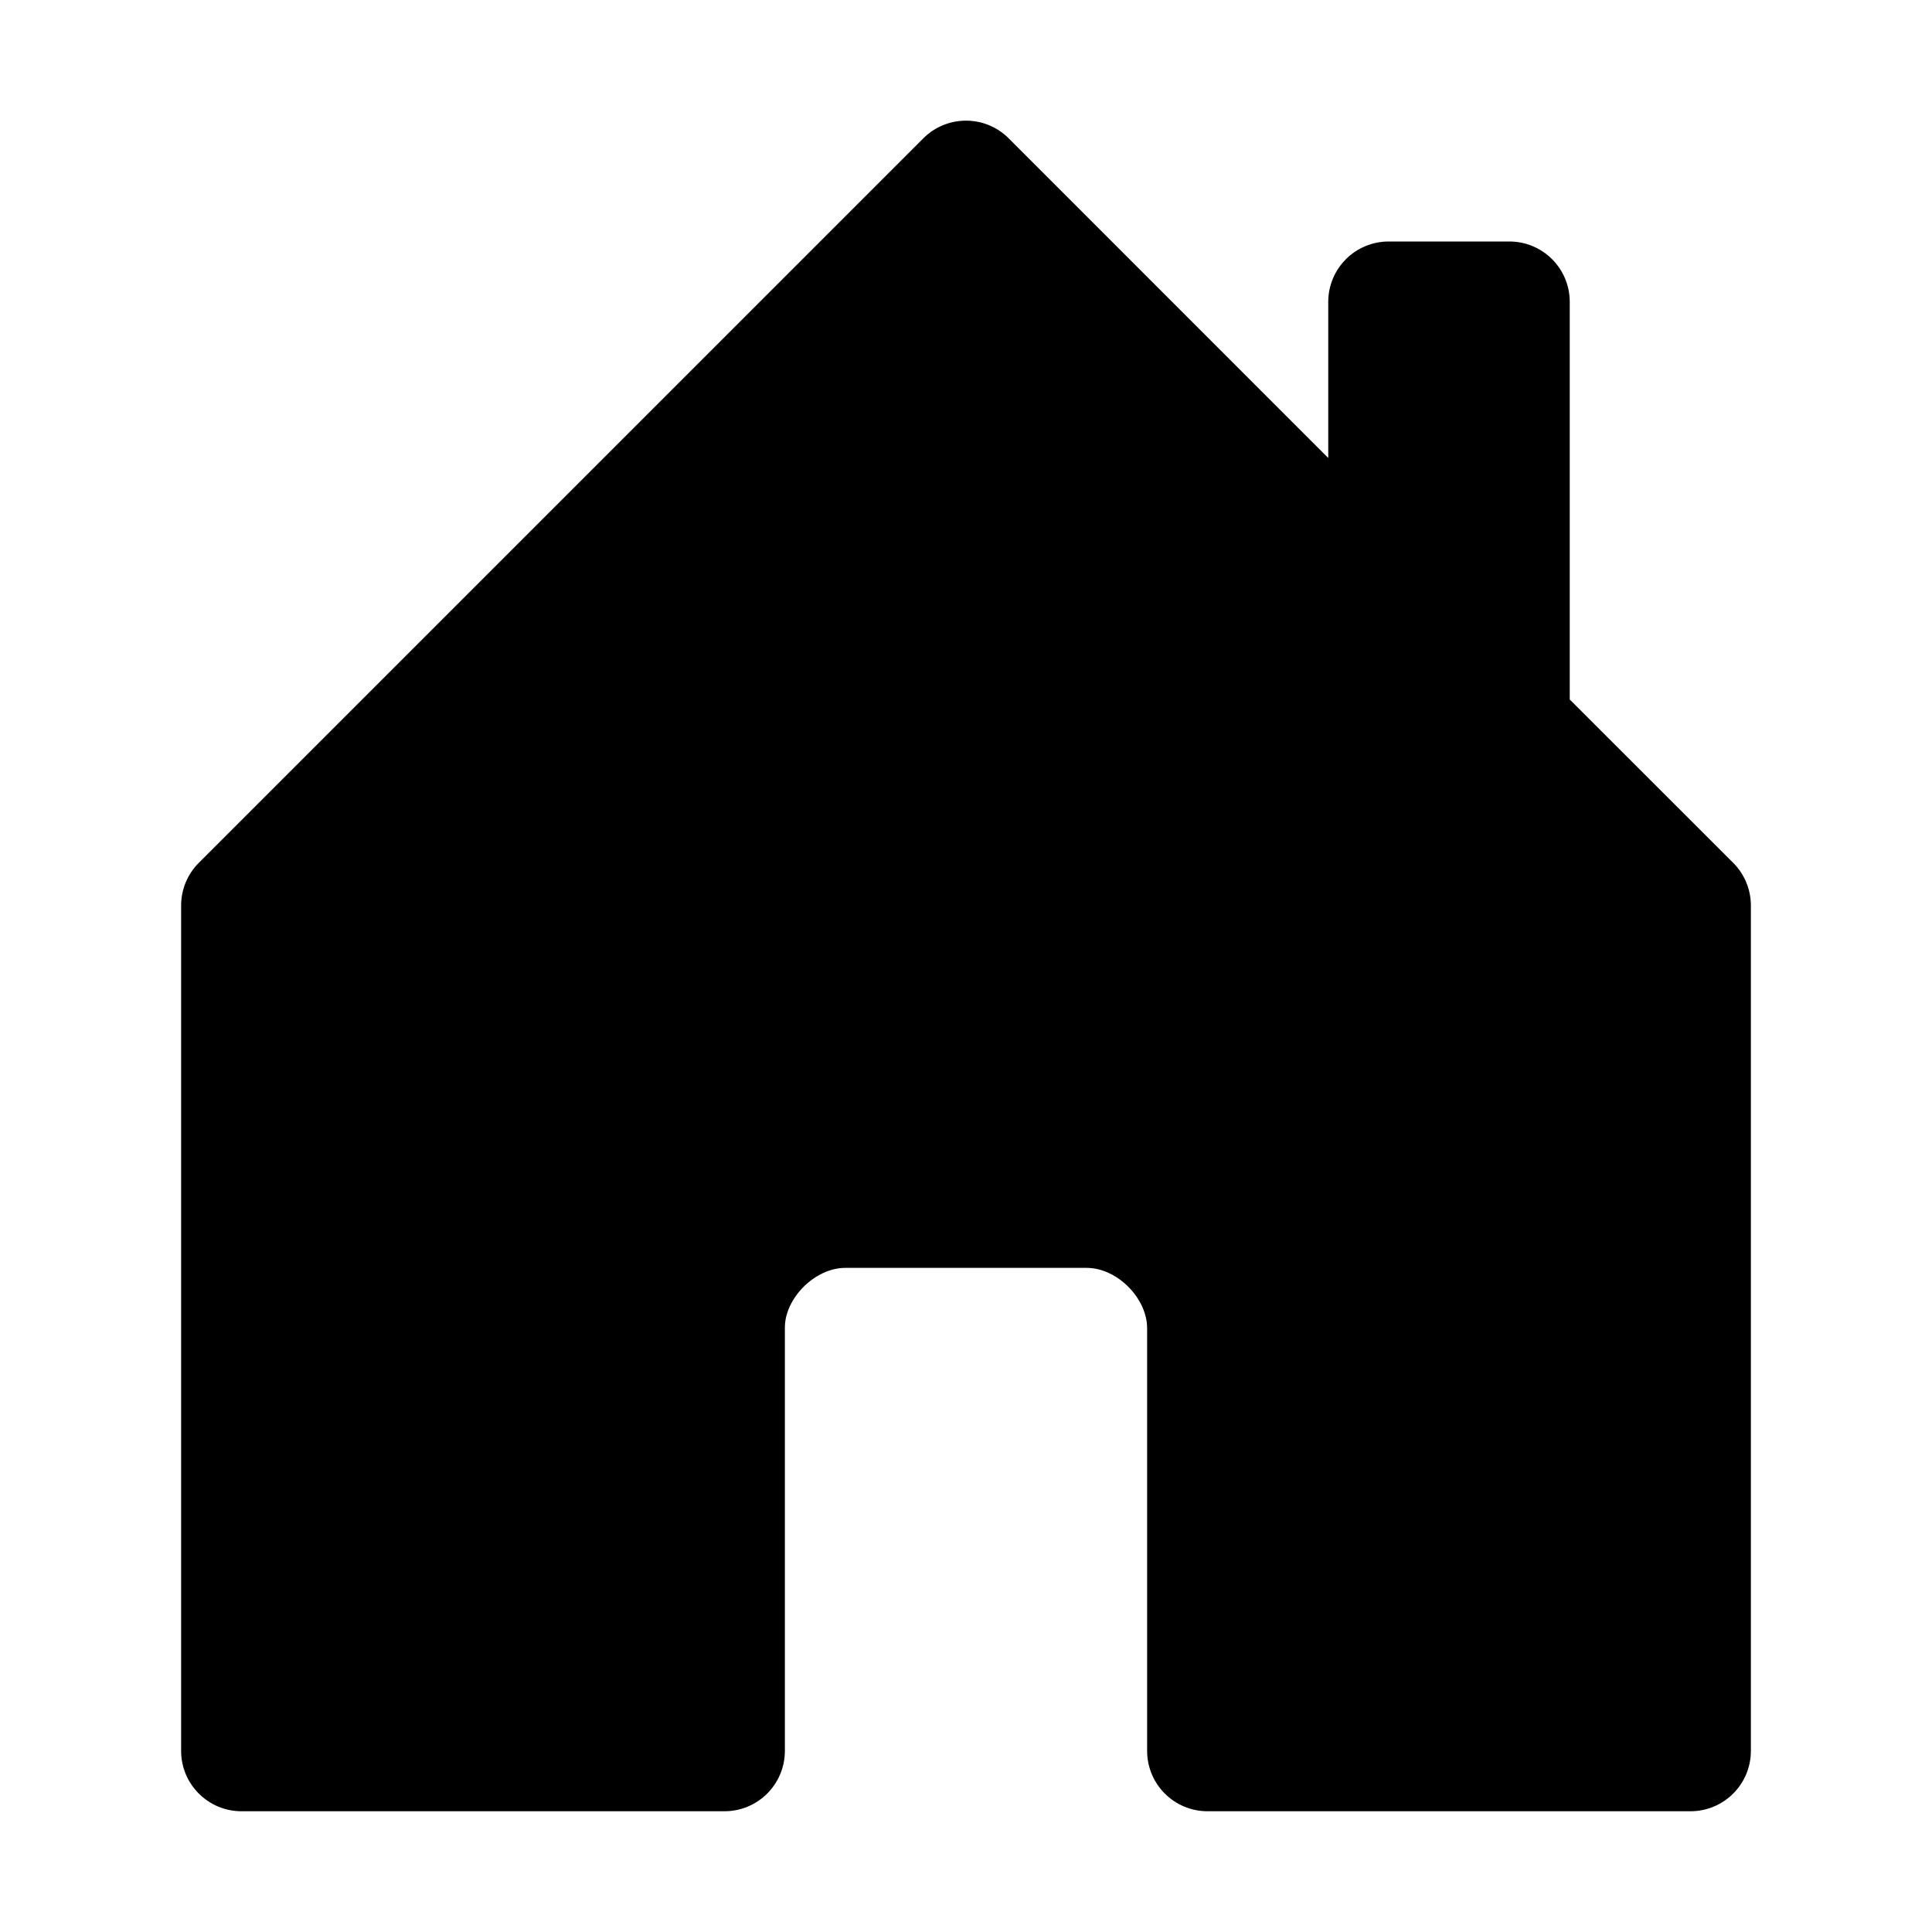
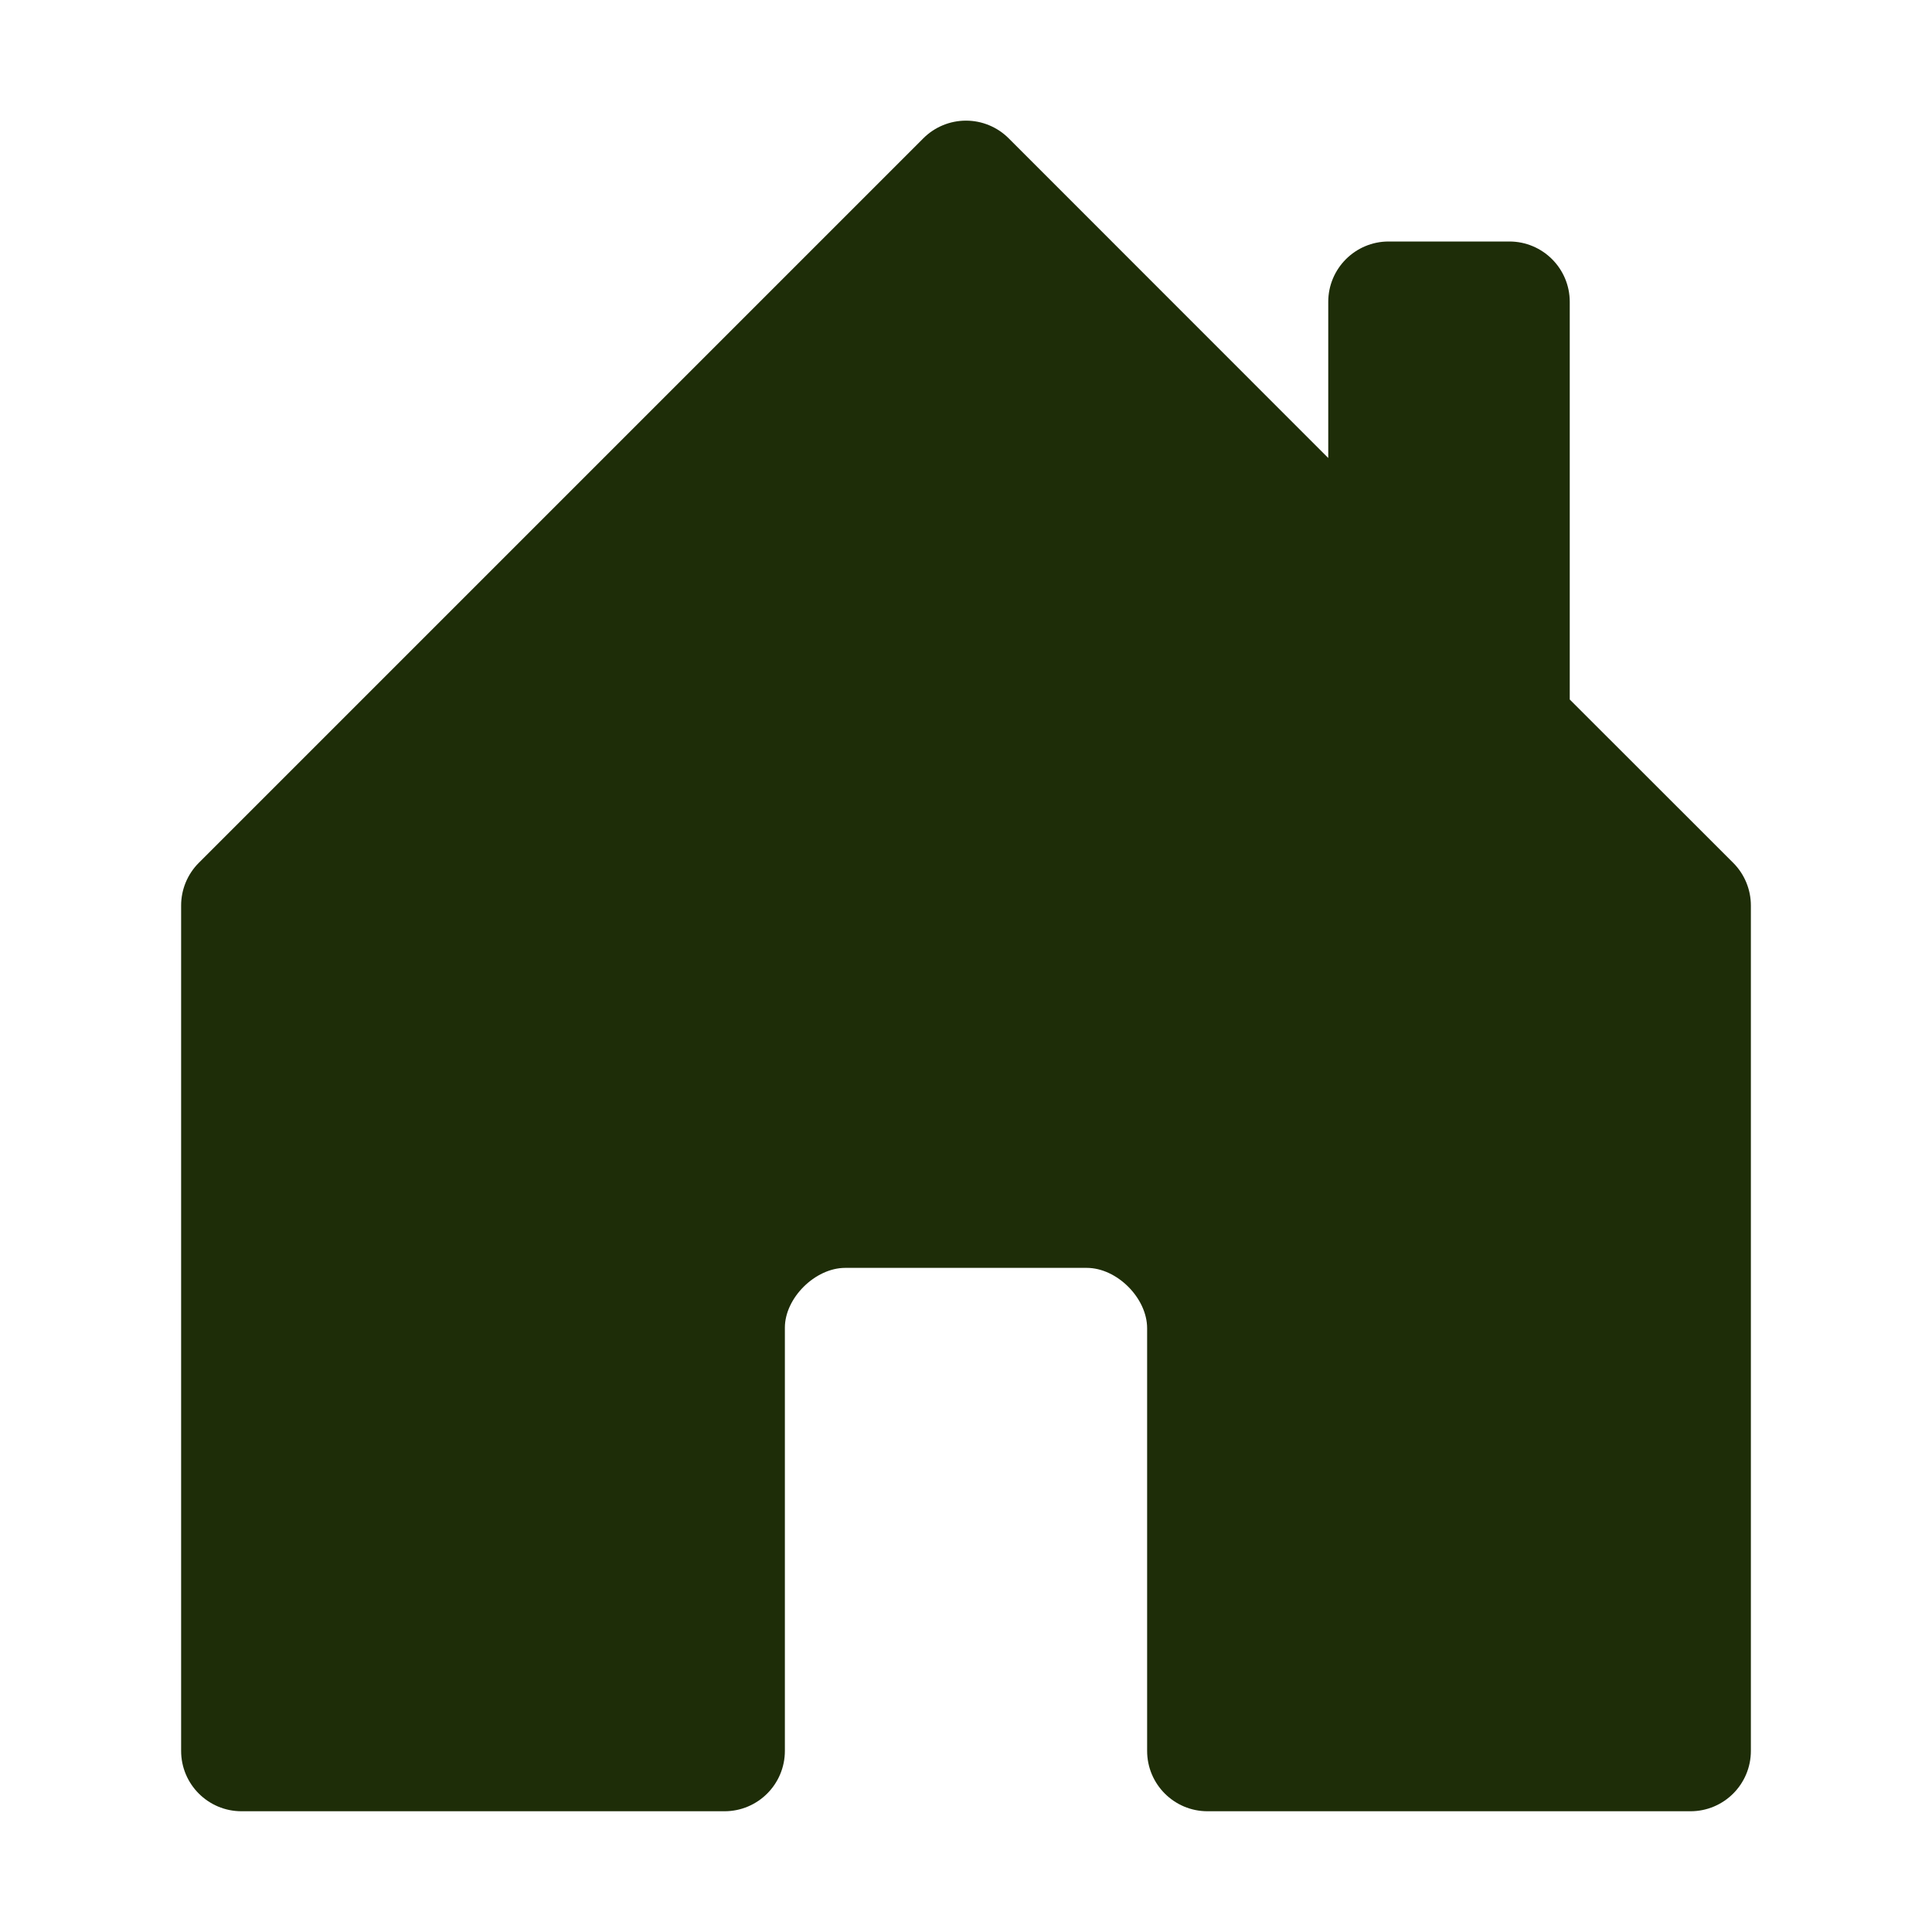
- <svg xmlns="http://www.w3.org/2000/svg" width="36" height="36" fill="currentColor" class="bi bi-house-door-fill" viewBox="0 0 16 16">
+ <svg xmlns="http://www.w3.org/2000/svg" width="36" height="36" fill="rgb(30, 45, 8)" class="bi bi-house-door-fill" viewBox="0 0 16 16">
  <path d="M6.5 14.5v-3.505c0-.245.25-.495.5-.495h2c.25 0 .5.25.5.5v3.5a.5.5 0 0 0 .5.5h4a.5.5 0 0 0 .5-.5v-7a.5.5 0 0 0-.146-.354L13 5.793V2.5a.5.5 0 0 0-.5-.5h-1a.5.5 0 0 0-.5.5v1.293L8.354 1.146a.5.5 0 0 0-.708 0l-6 6A.5.5 0 0 0 1.5 7.5v7a.5.5 0 0 0 .5.5h4a.5.5 0 0 0 .5-.5" />
</svg>
